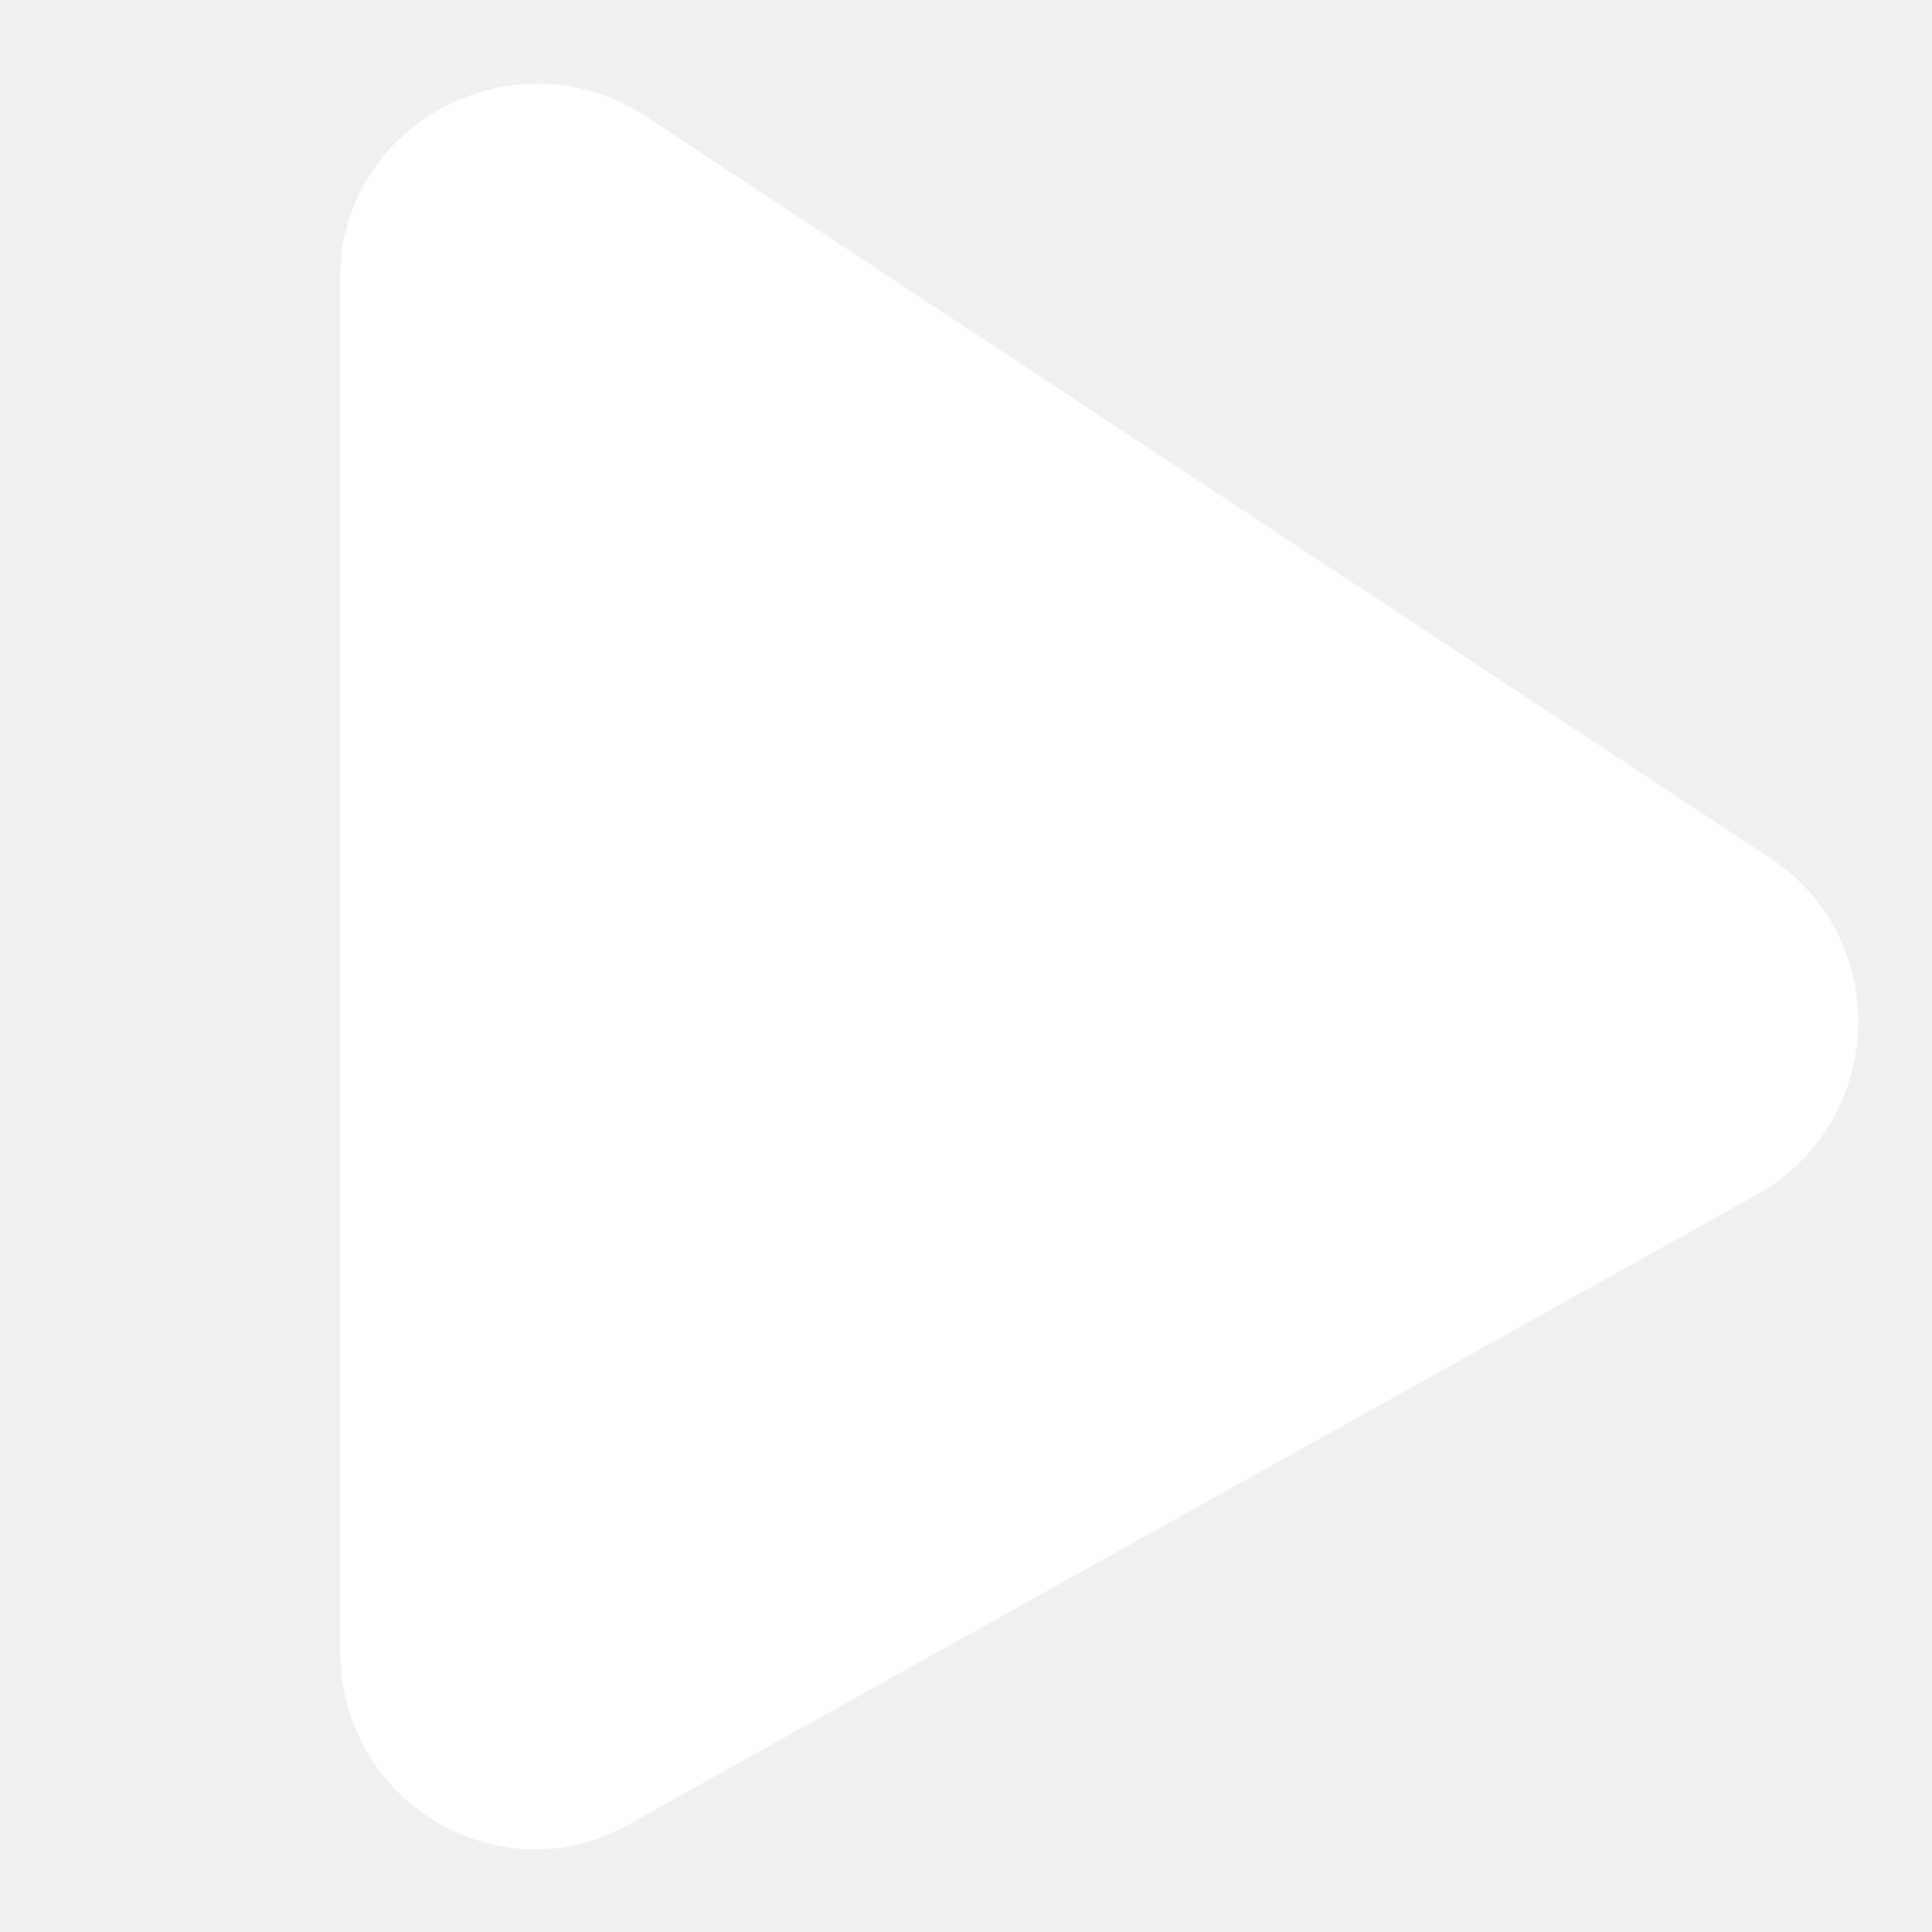
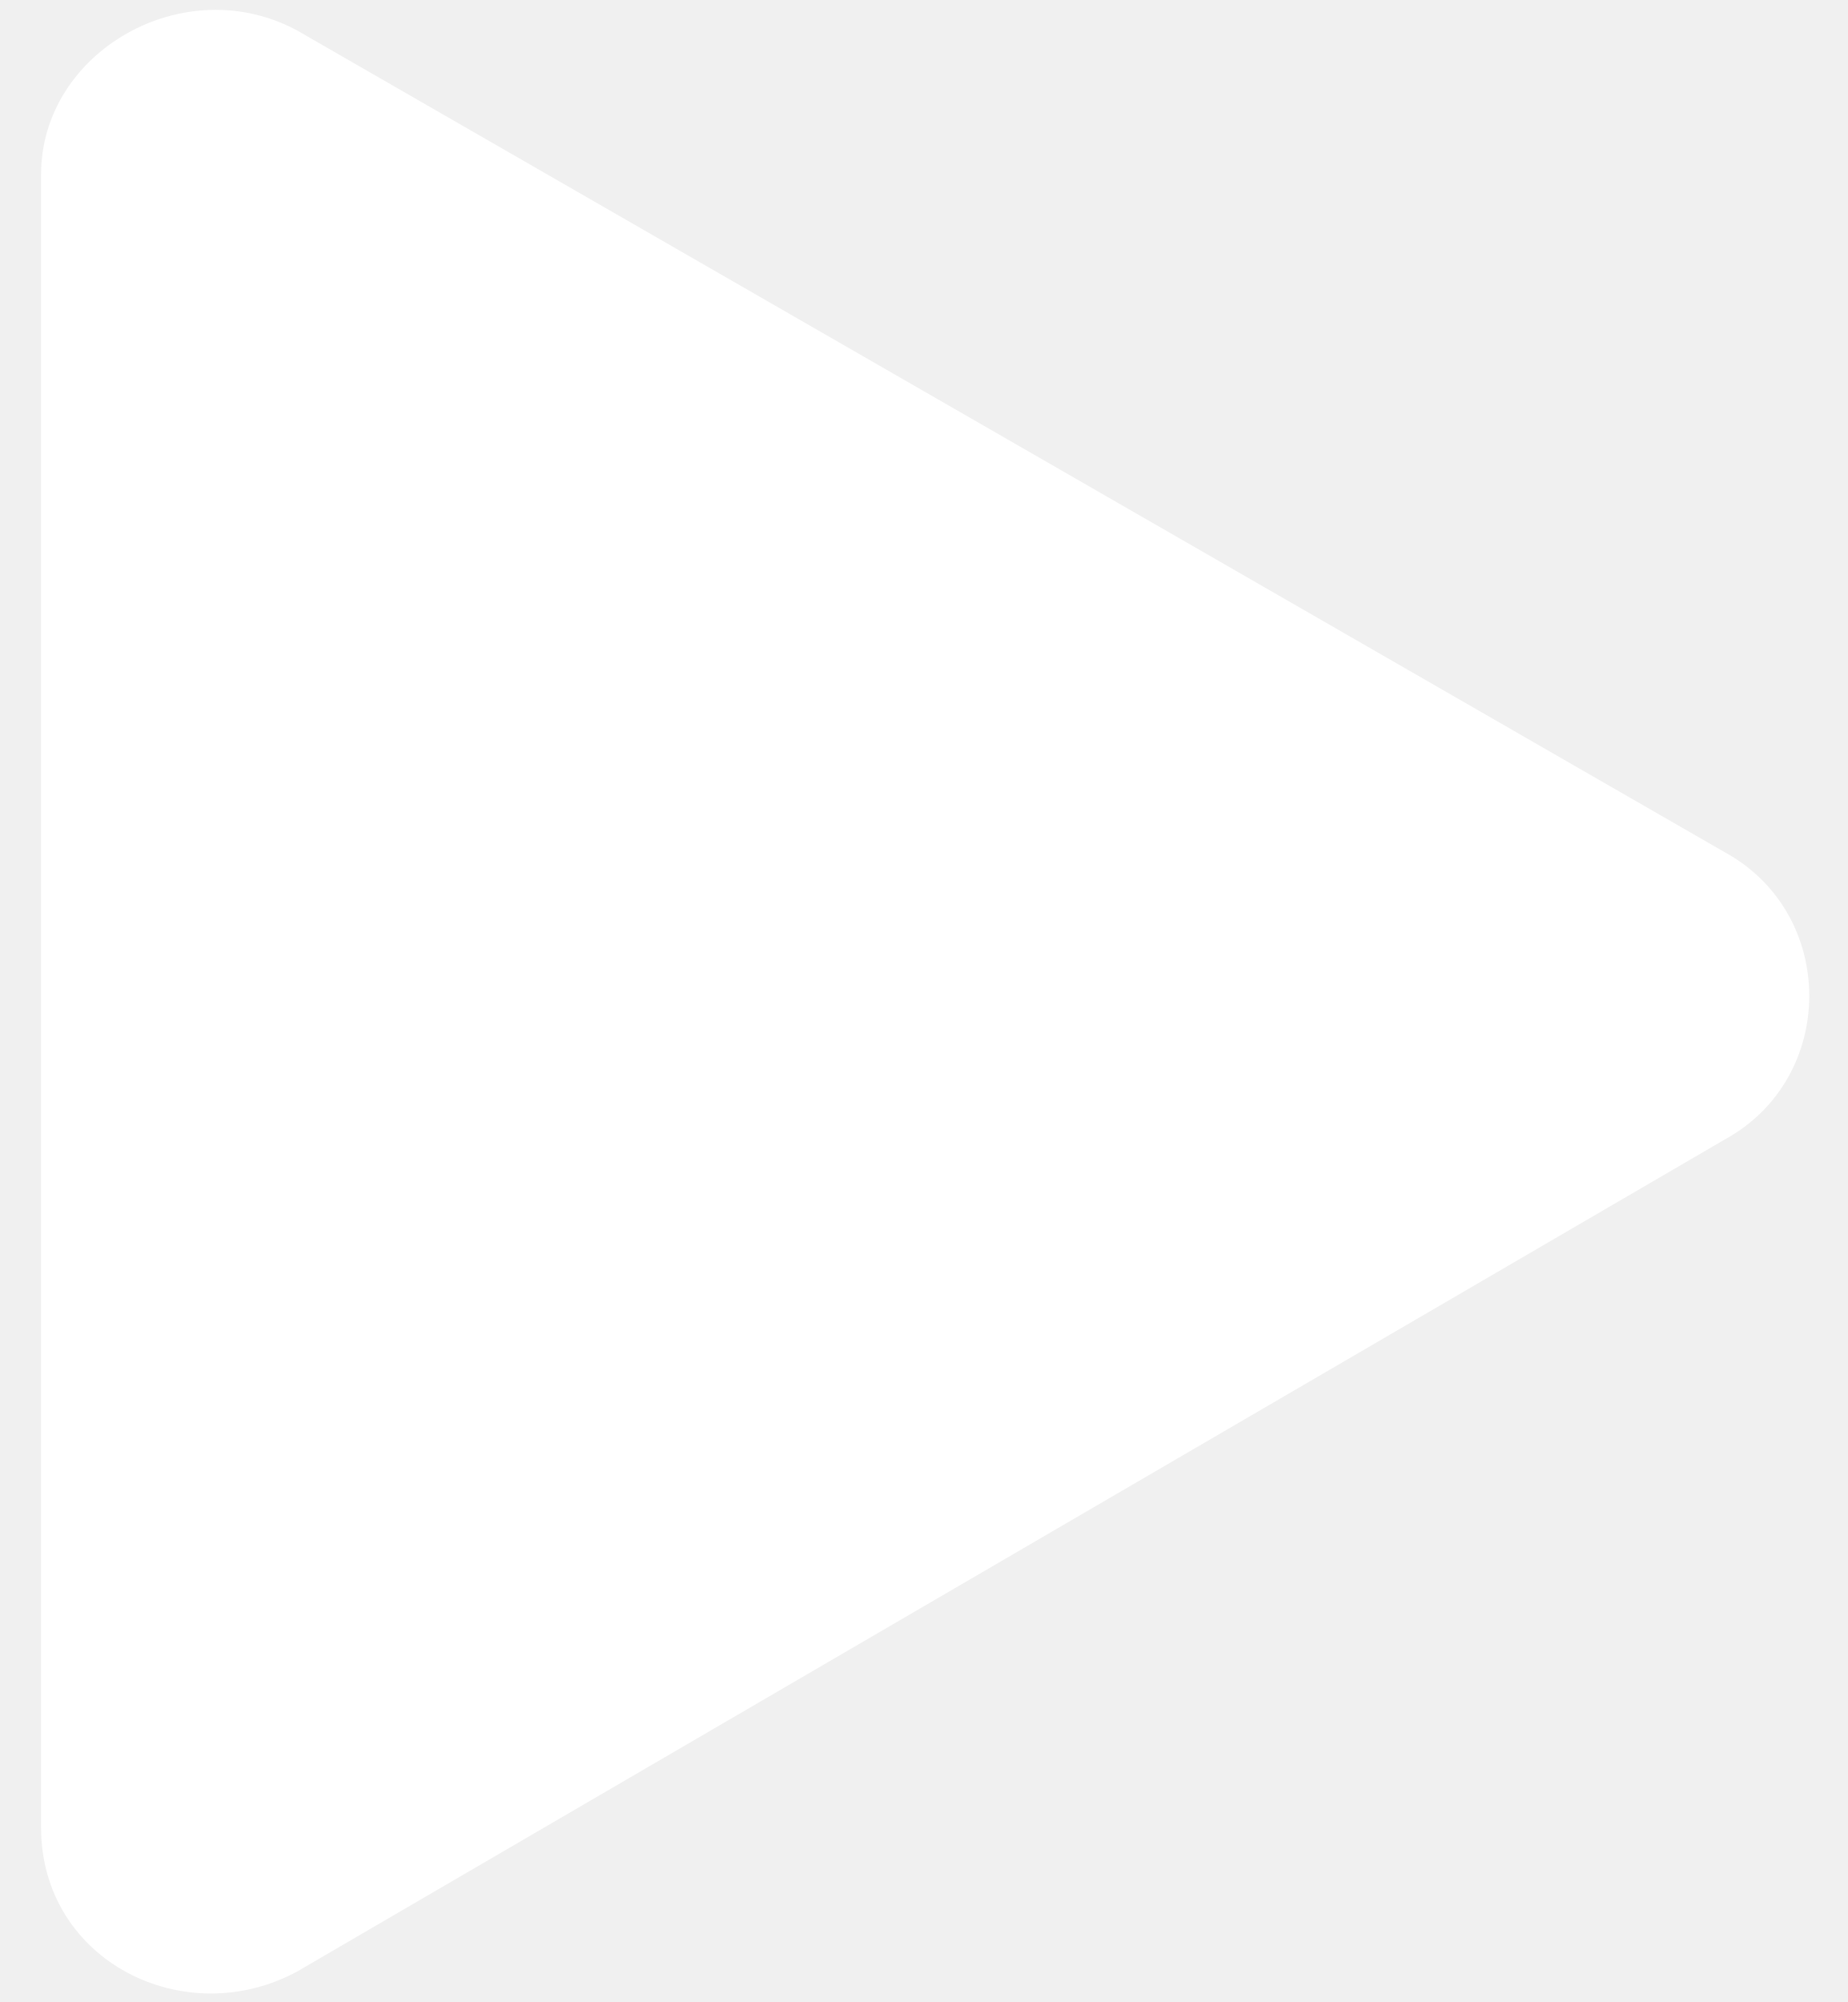
- <svg xmlns="http://www.w3.org/2000/svg" version="1.1" id="Layer_1" x="0px" y="0px" viewBox="0 0 50 50" enable-background="new 0 0 50 50" xml:space="preserve">
-   <path fill="#FFFFFF" d="M16.3,47.2l29.2-16.3c3.3-1.9,3.5-6.6,0.3-8.7L16.7,3c-3.4-2.2-7.9,0.2-7.9,4.2l0,35.5  C8.8,46.7,13,49.1,16.3,47.2z" />
+ <svg xmlns="http://www.w3.org/2000/svg" version="1.1" id="Layer_1" x="0px" y="0px" viewBox="0 0 18 19.5" enable-background="new 0 0 18 19.5" xml:space="preserve">
+   <path fill="#FFFFFF" d="M0.4,1.7v16.1c0,1.3,1.4,2,2.5,1.4l13.9-8.1c1.1-0.6,1.1-2.2,0-2.8l-13.9-8C1.8-0.3,0.4,0.5,0.4,1.7z" />
</svg>
